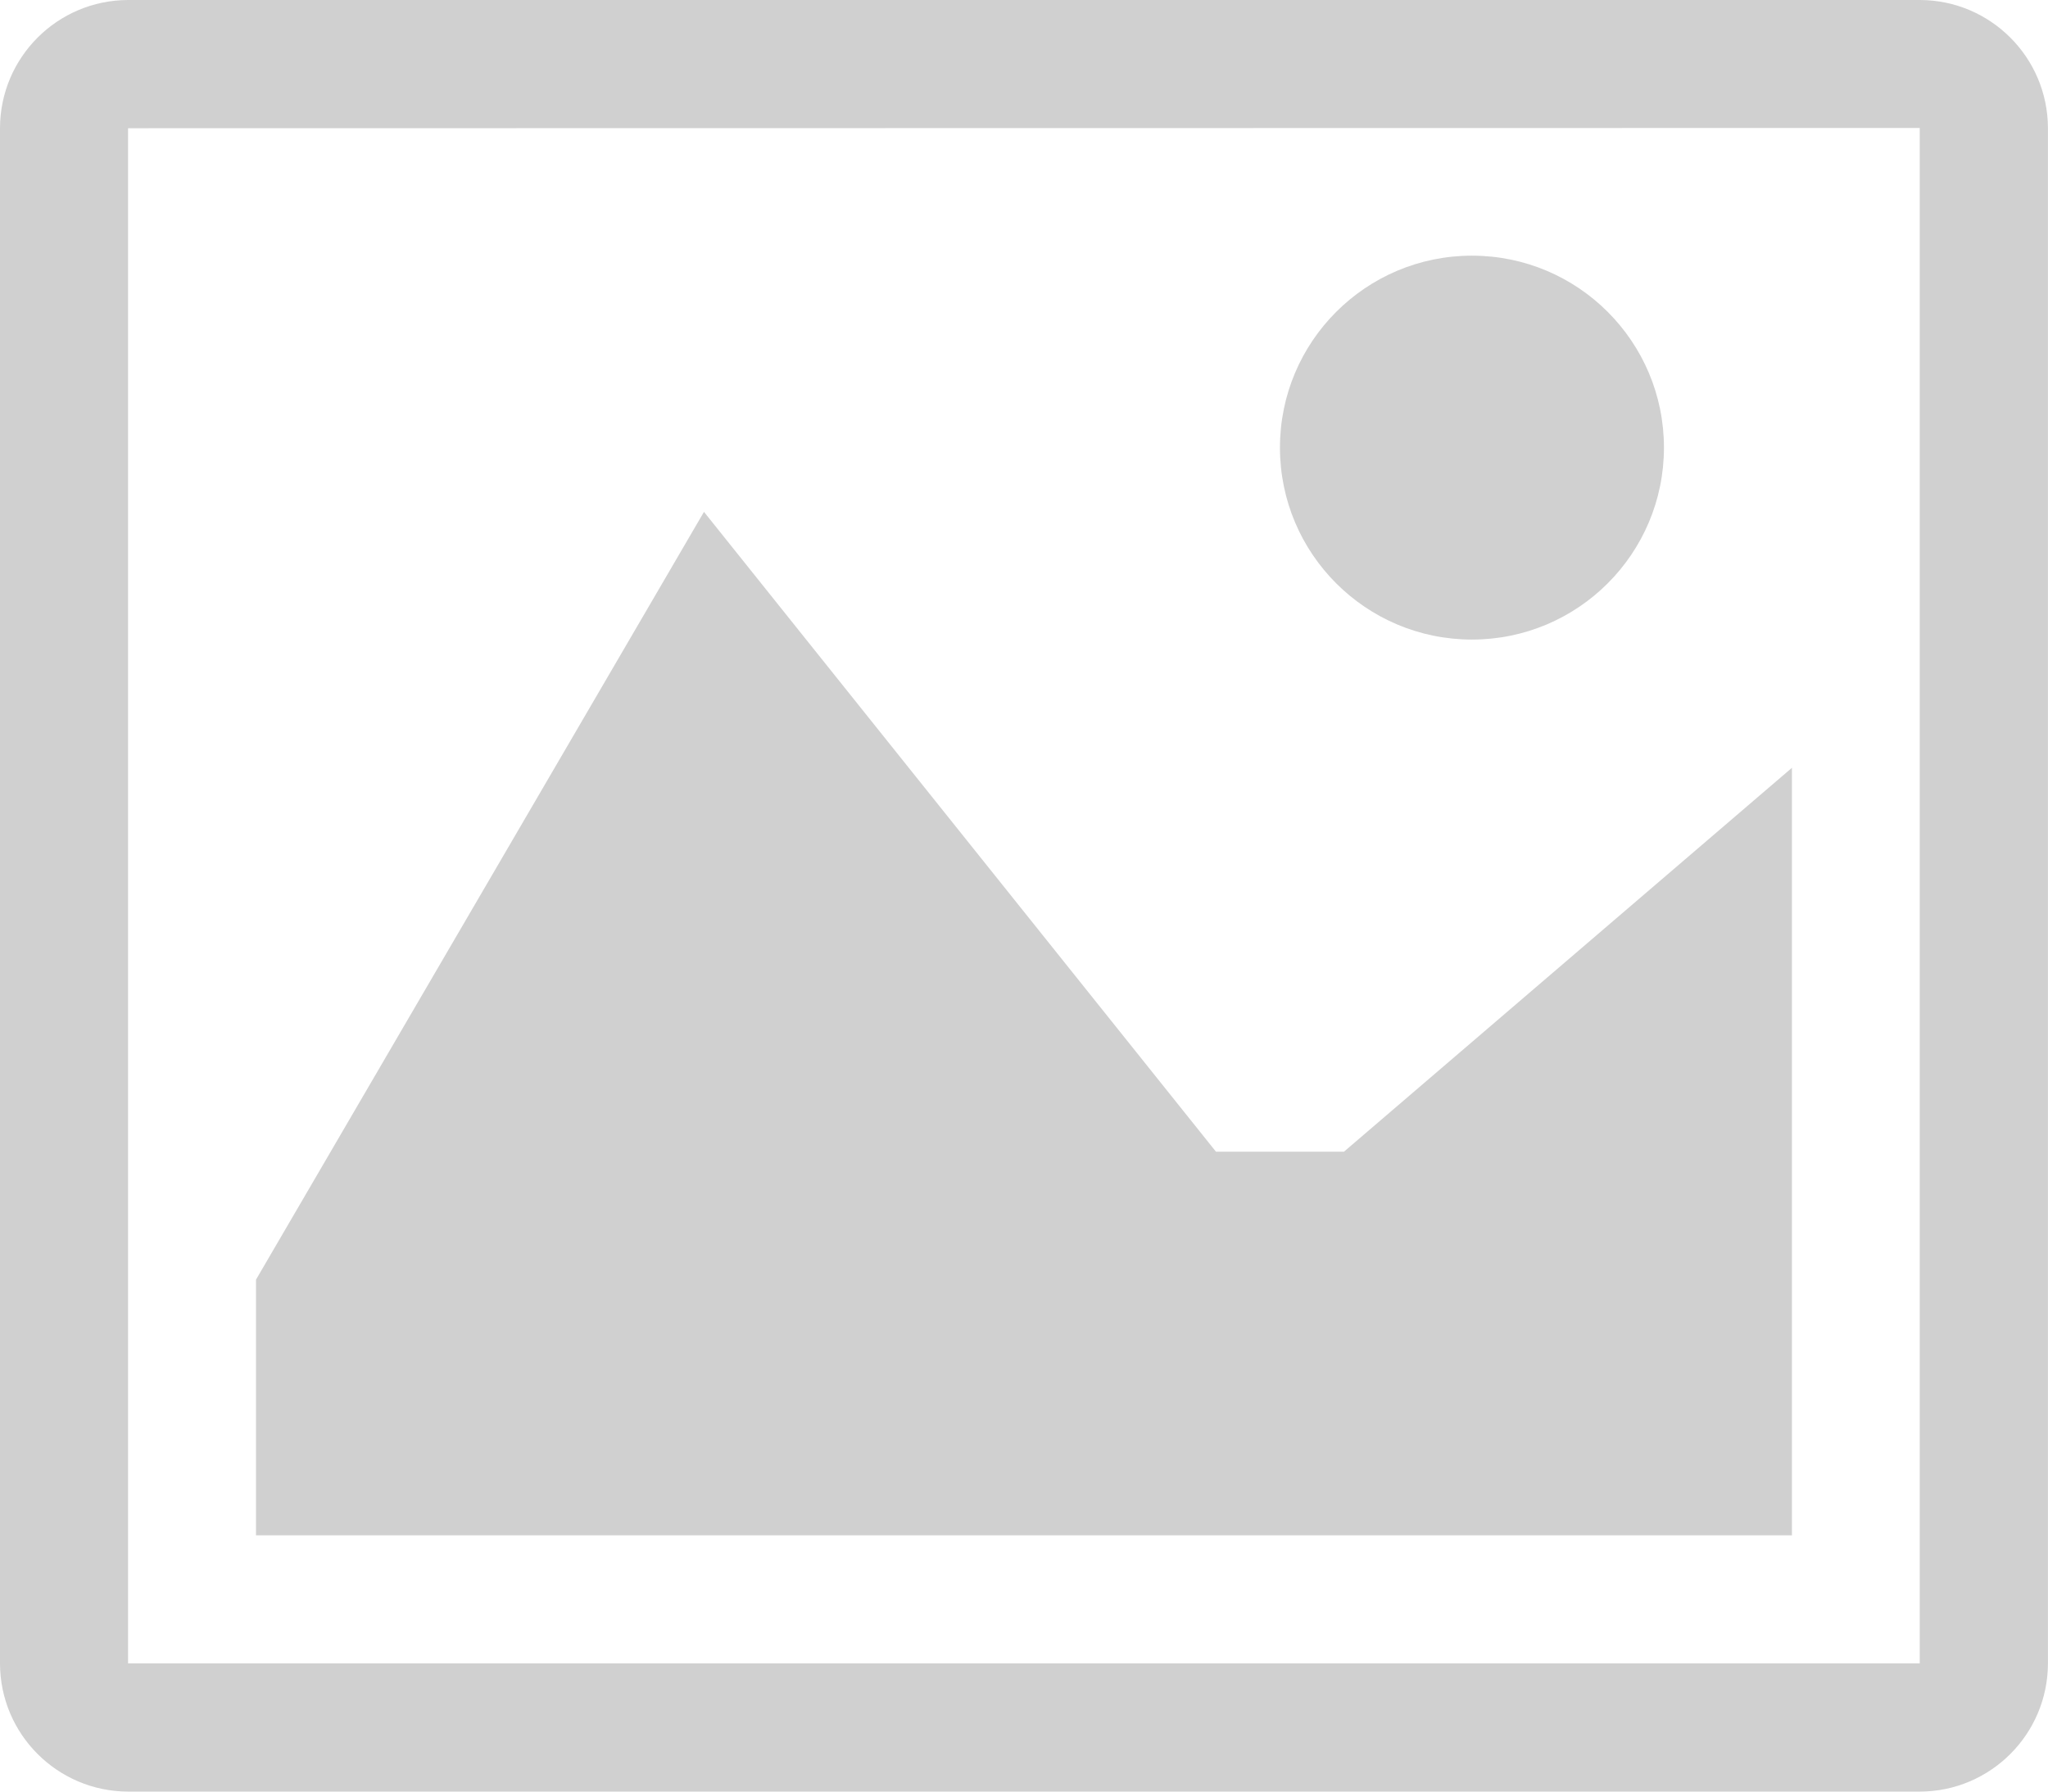
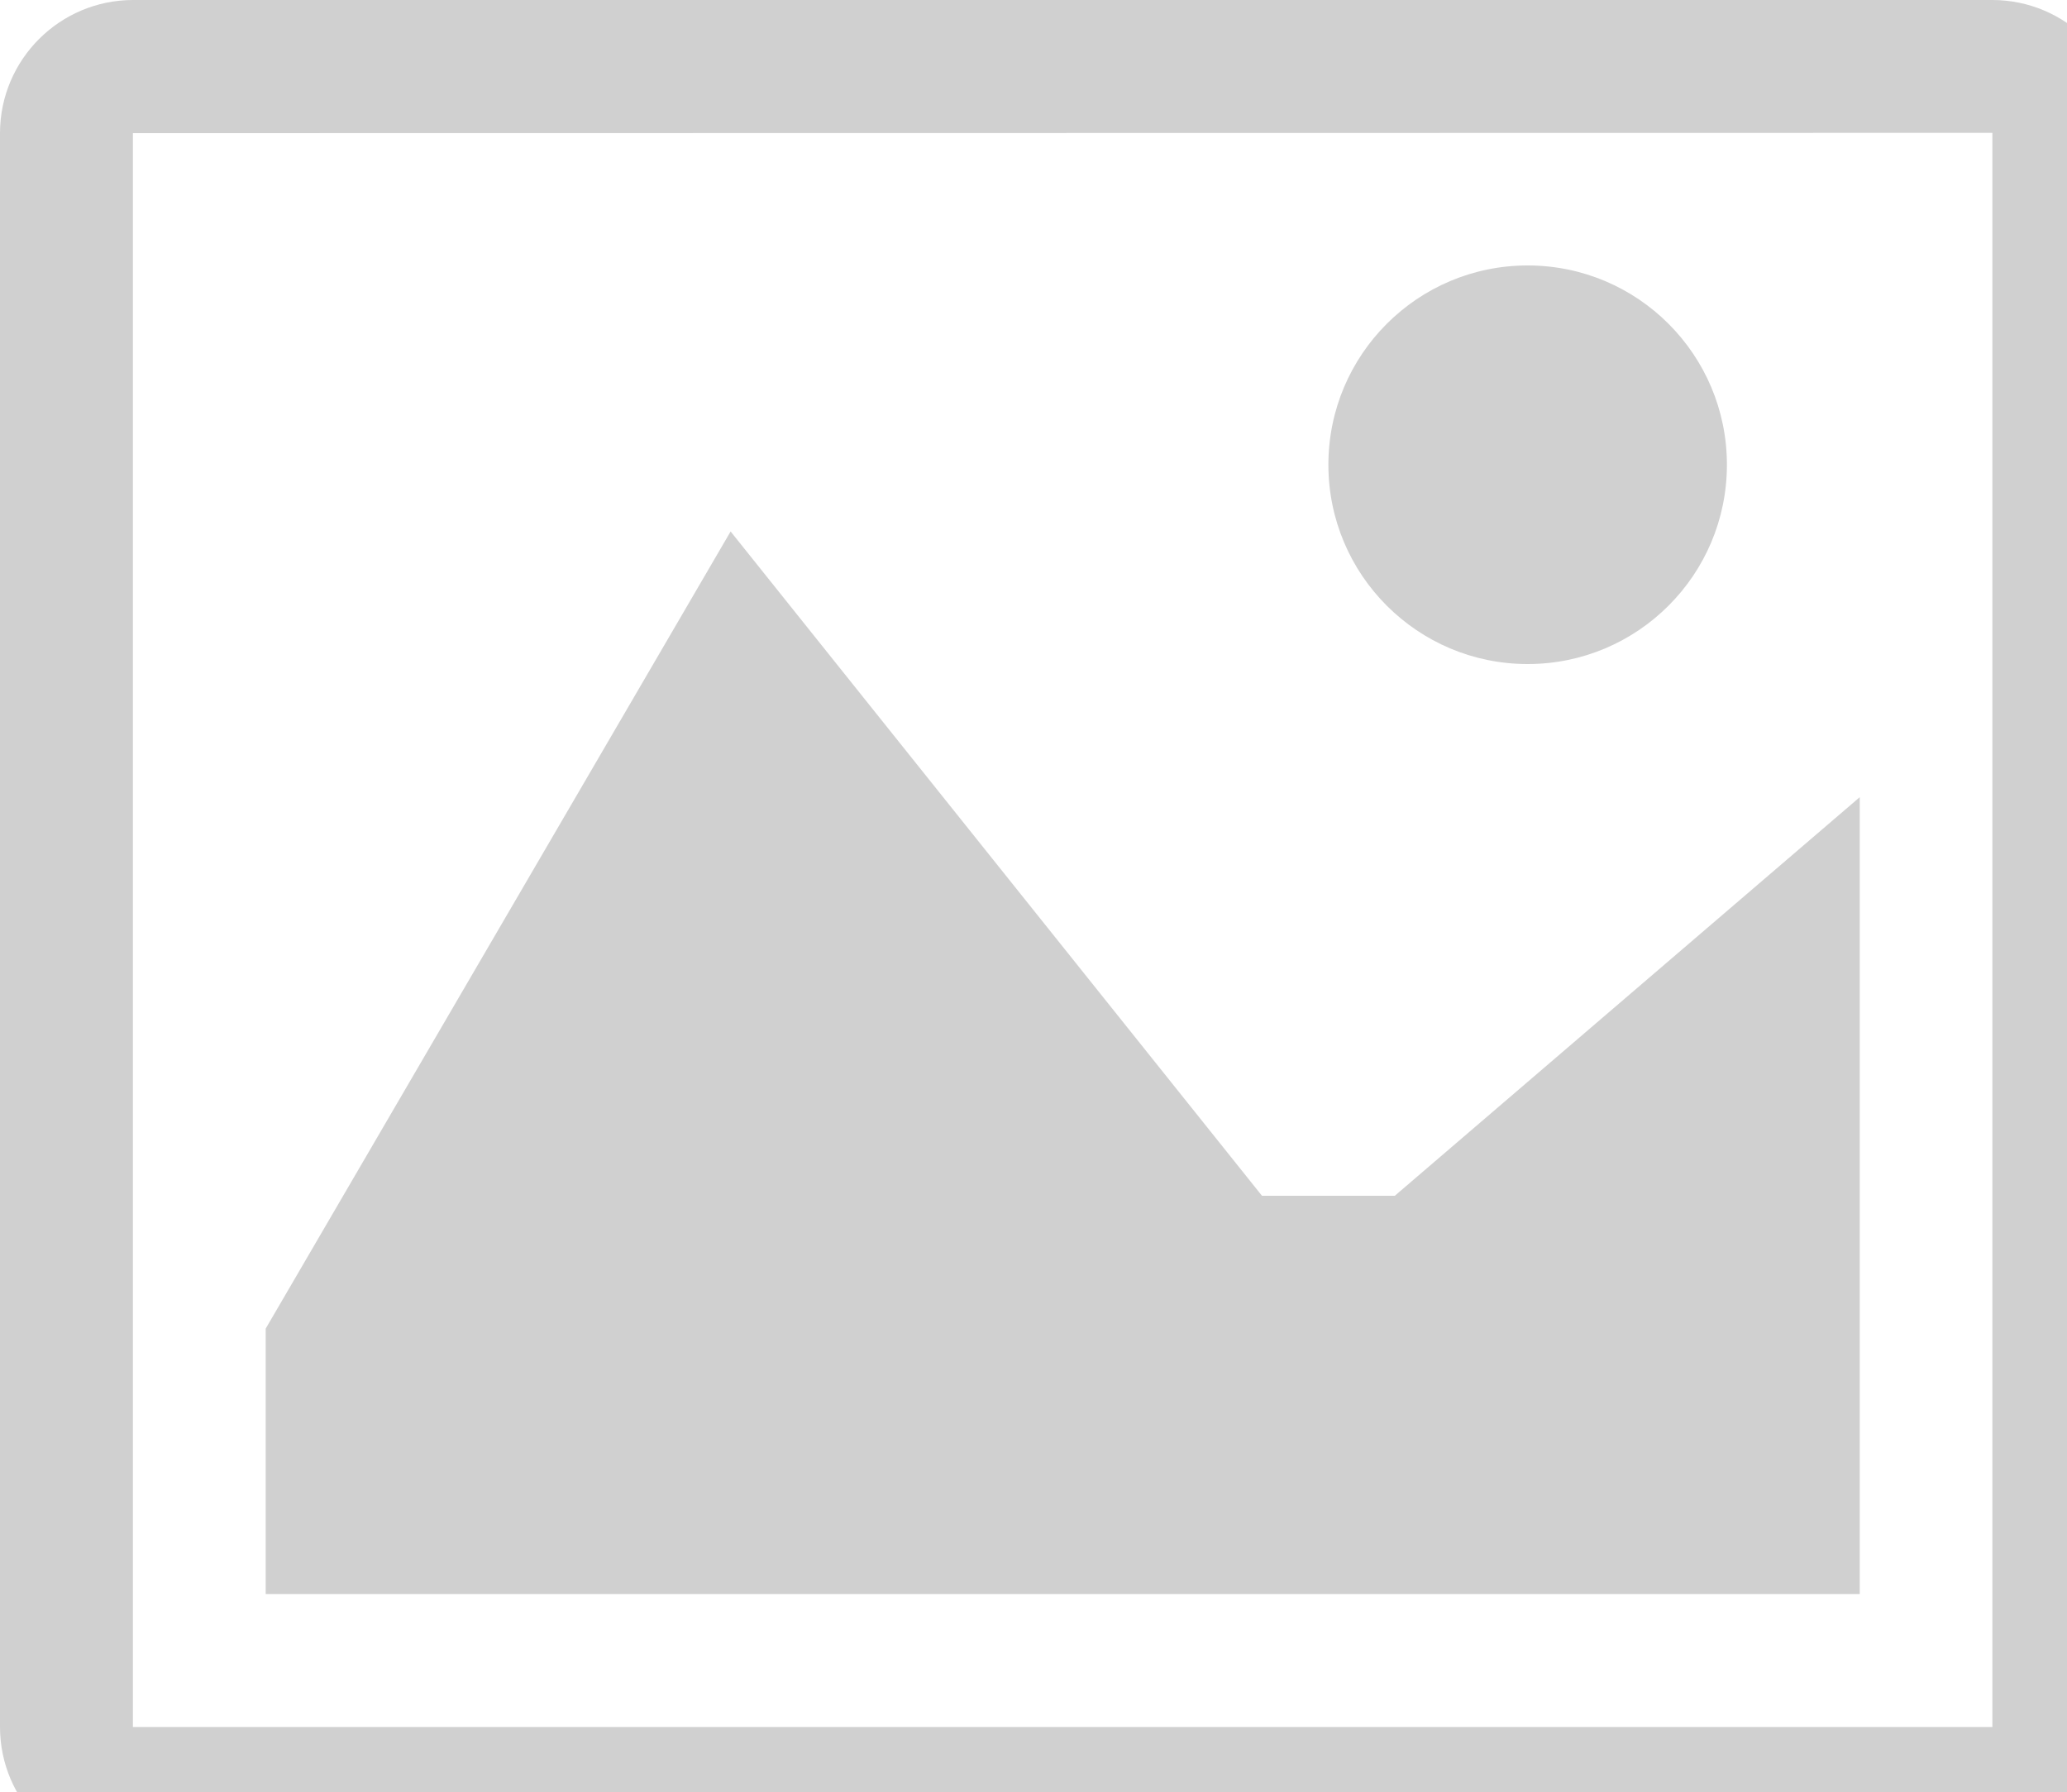
- <svg xmlns="http://www.w3.org/2000/svg" width="30.849" height="26.992" viewBox="0 0 30.849 26.992">
+ <svg xmlns="http://www.w3.org/2000/svg" width="30" height="26" viewBox="0 0 30 26">
  <path id="Icon_metro-image" data-name="Icon metro-image" d="M31.488,5.784l0,0V28.917l0,0H4.5l0,0V5.788l0,0Zm0-1.928H4.5A1.934,1.934,0,0,0,2.571,5.784V28.921A1.934,1.934,0,0,0,4.5,30.849H31.491a1.934,1.934,0,0,0,1.928-1.928V5.784a1.934,1.934,0,0,0-1.928-1.928ZM27.635,10.6a2.892,2.892,0,1,1-2.892-2.892A2.892,2.892,0,0,1,27.635,10.6Zm1.928,16.388H6.427V23.136l6.748-11.568,7.712,9.64h1.928l6.748-5.784Z" transform="translate(-2.571 -3.856)" fill="#d0d0d0" />
</svg>
